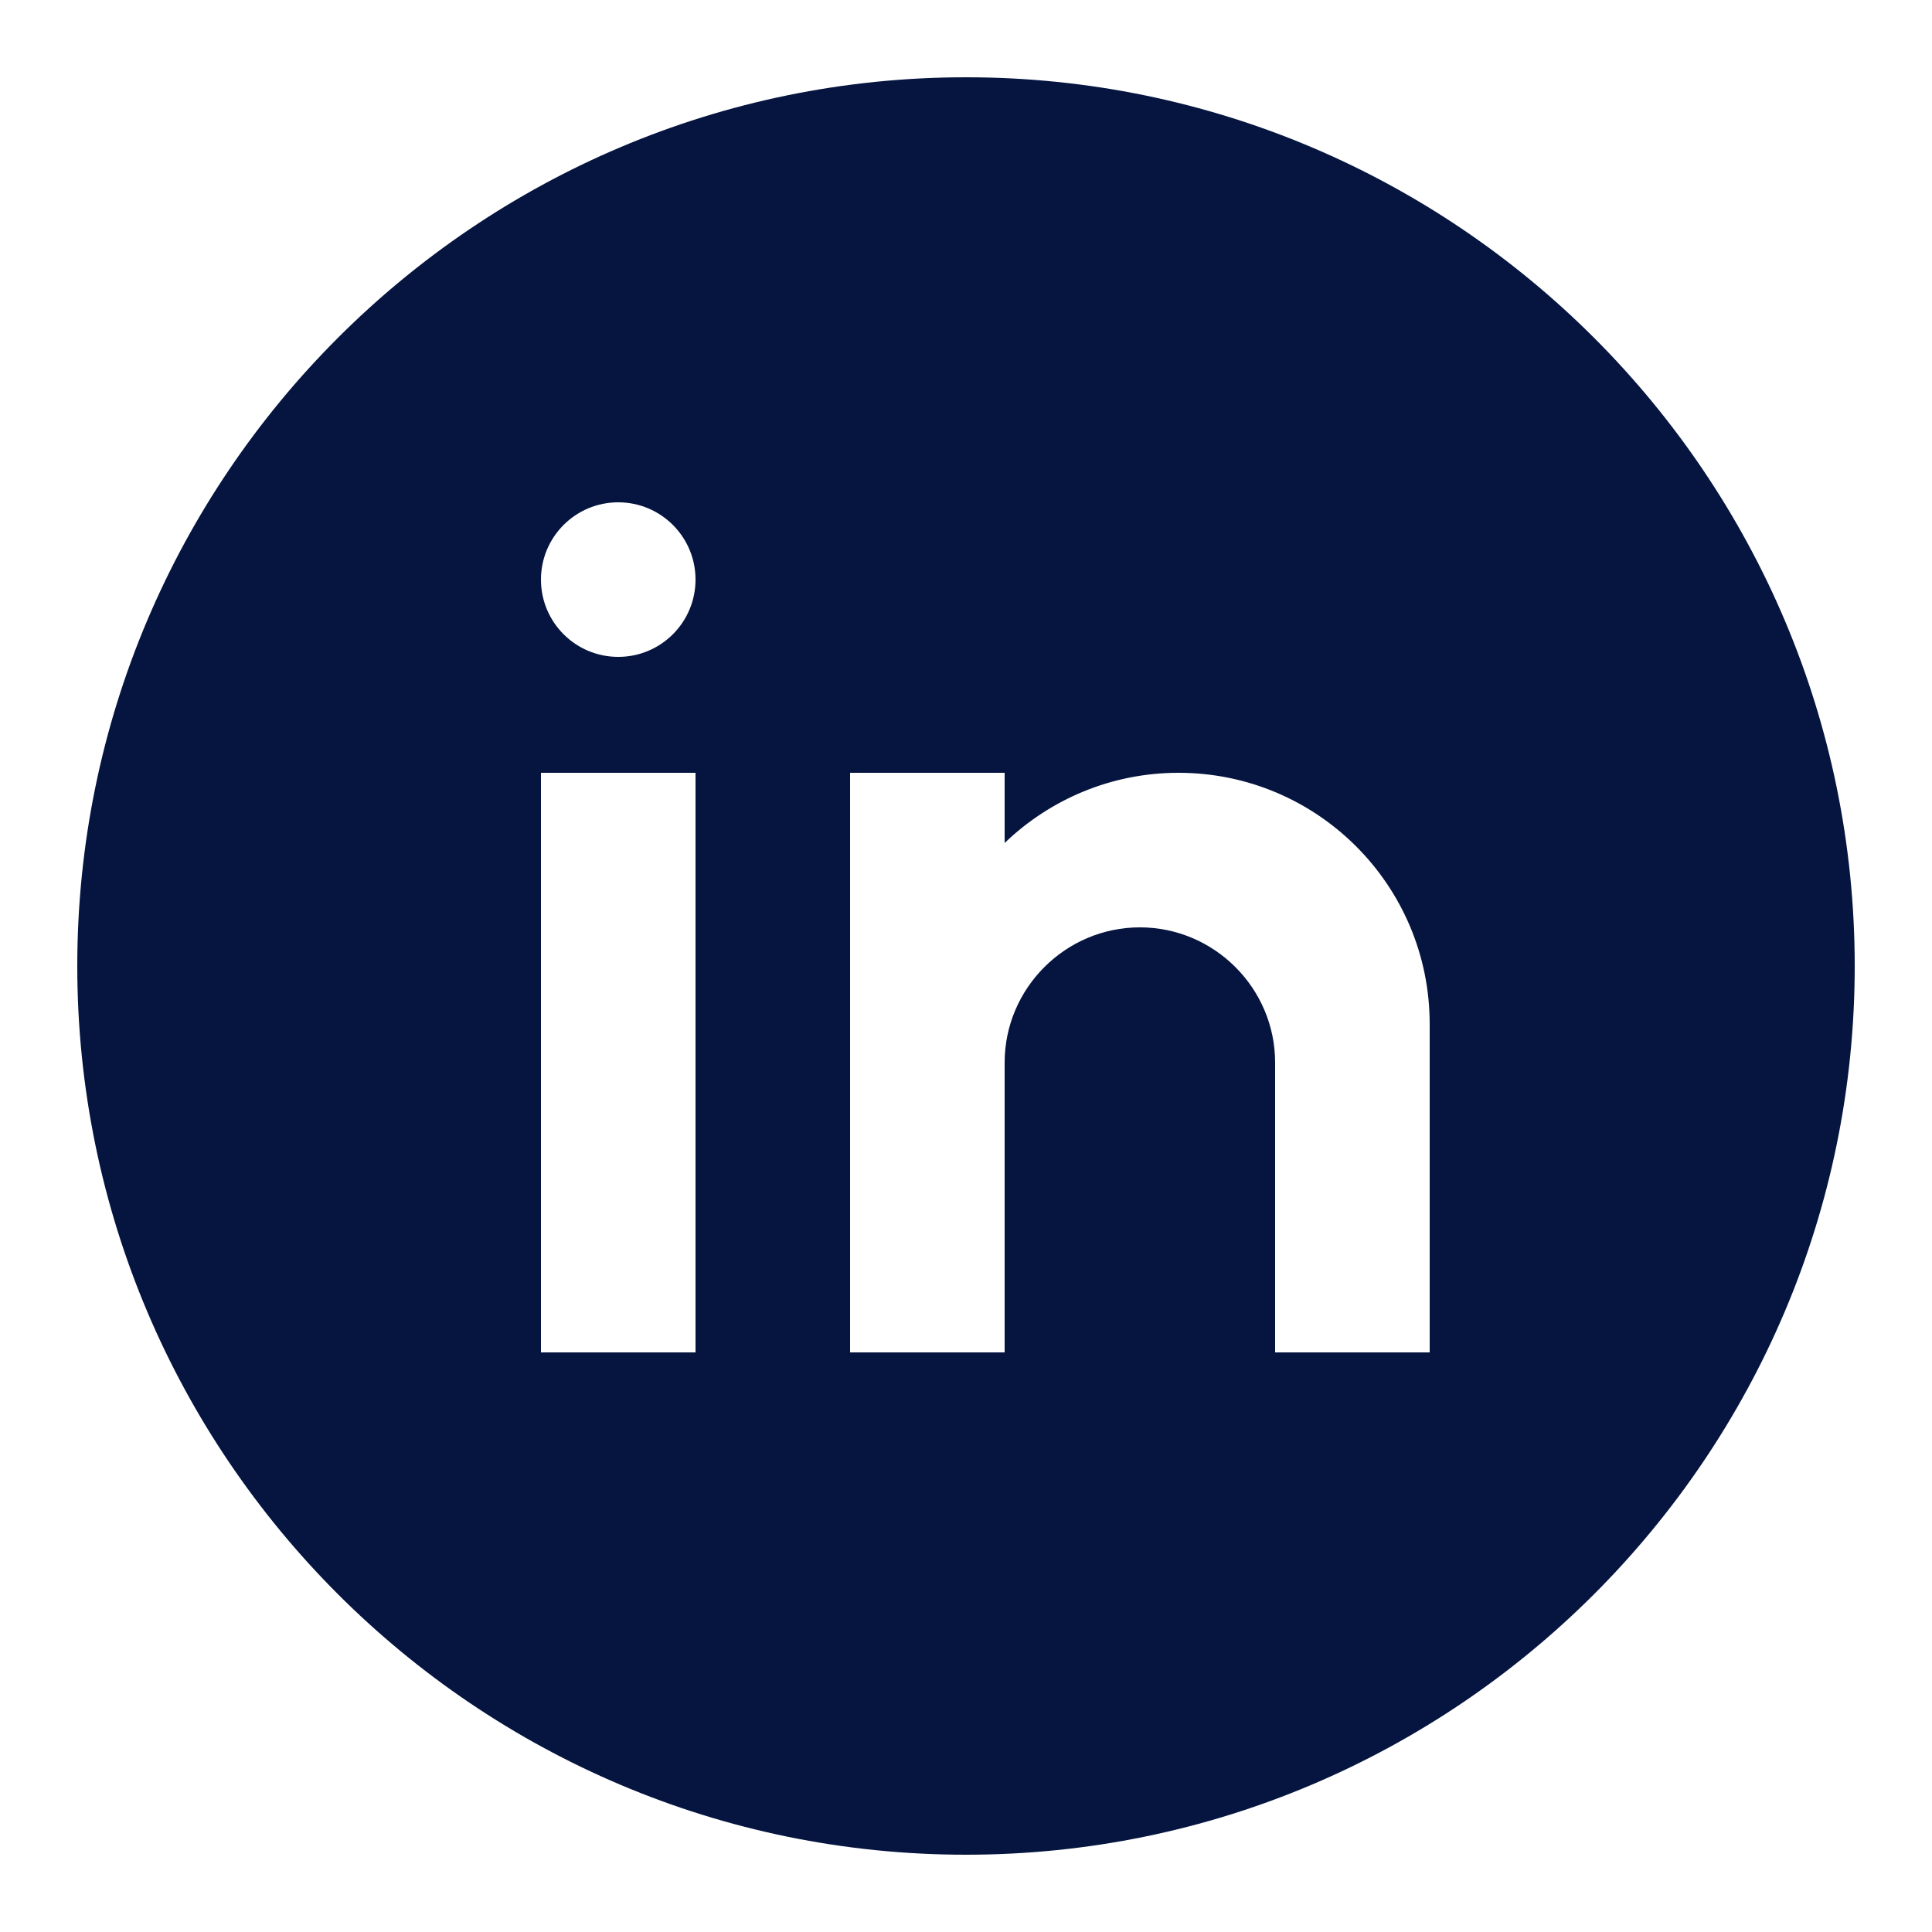
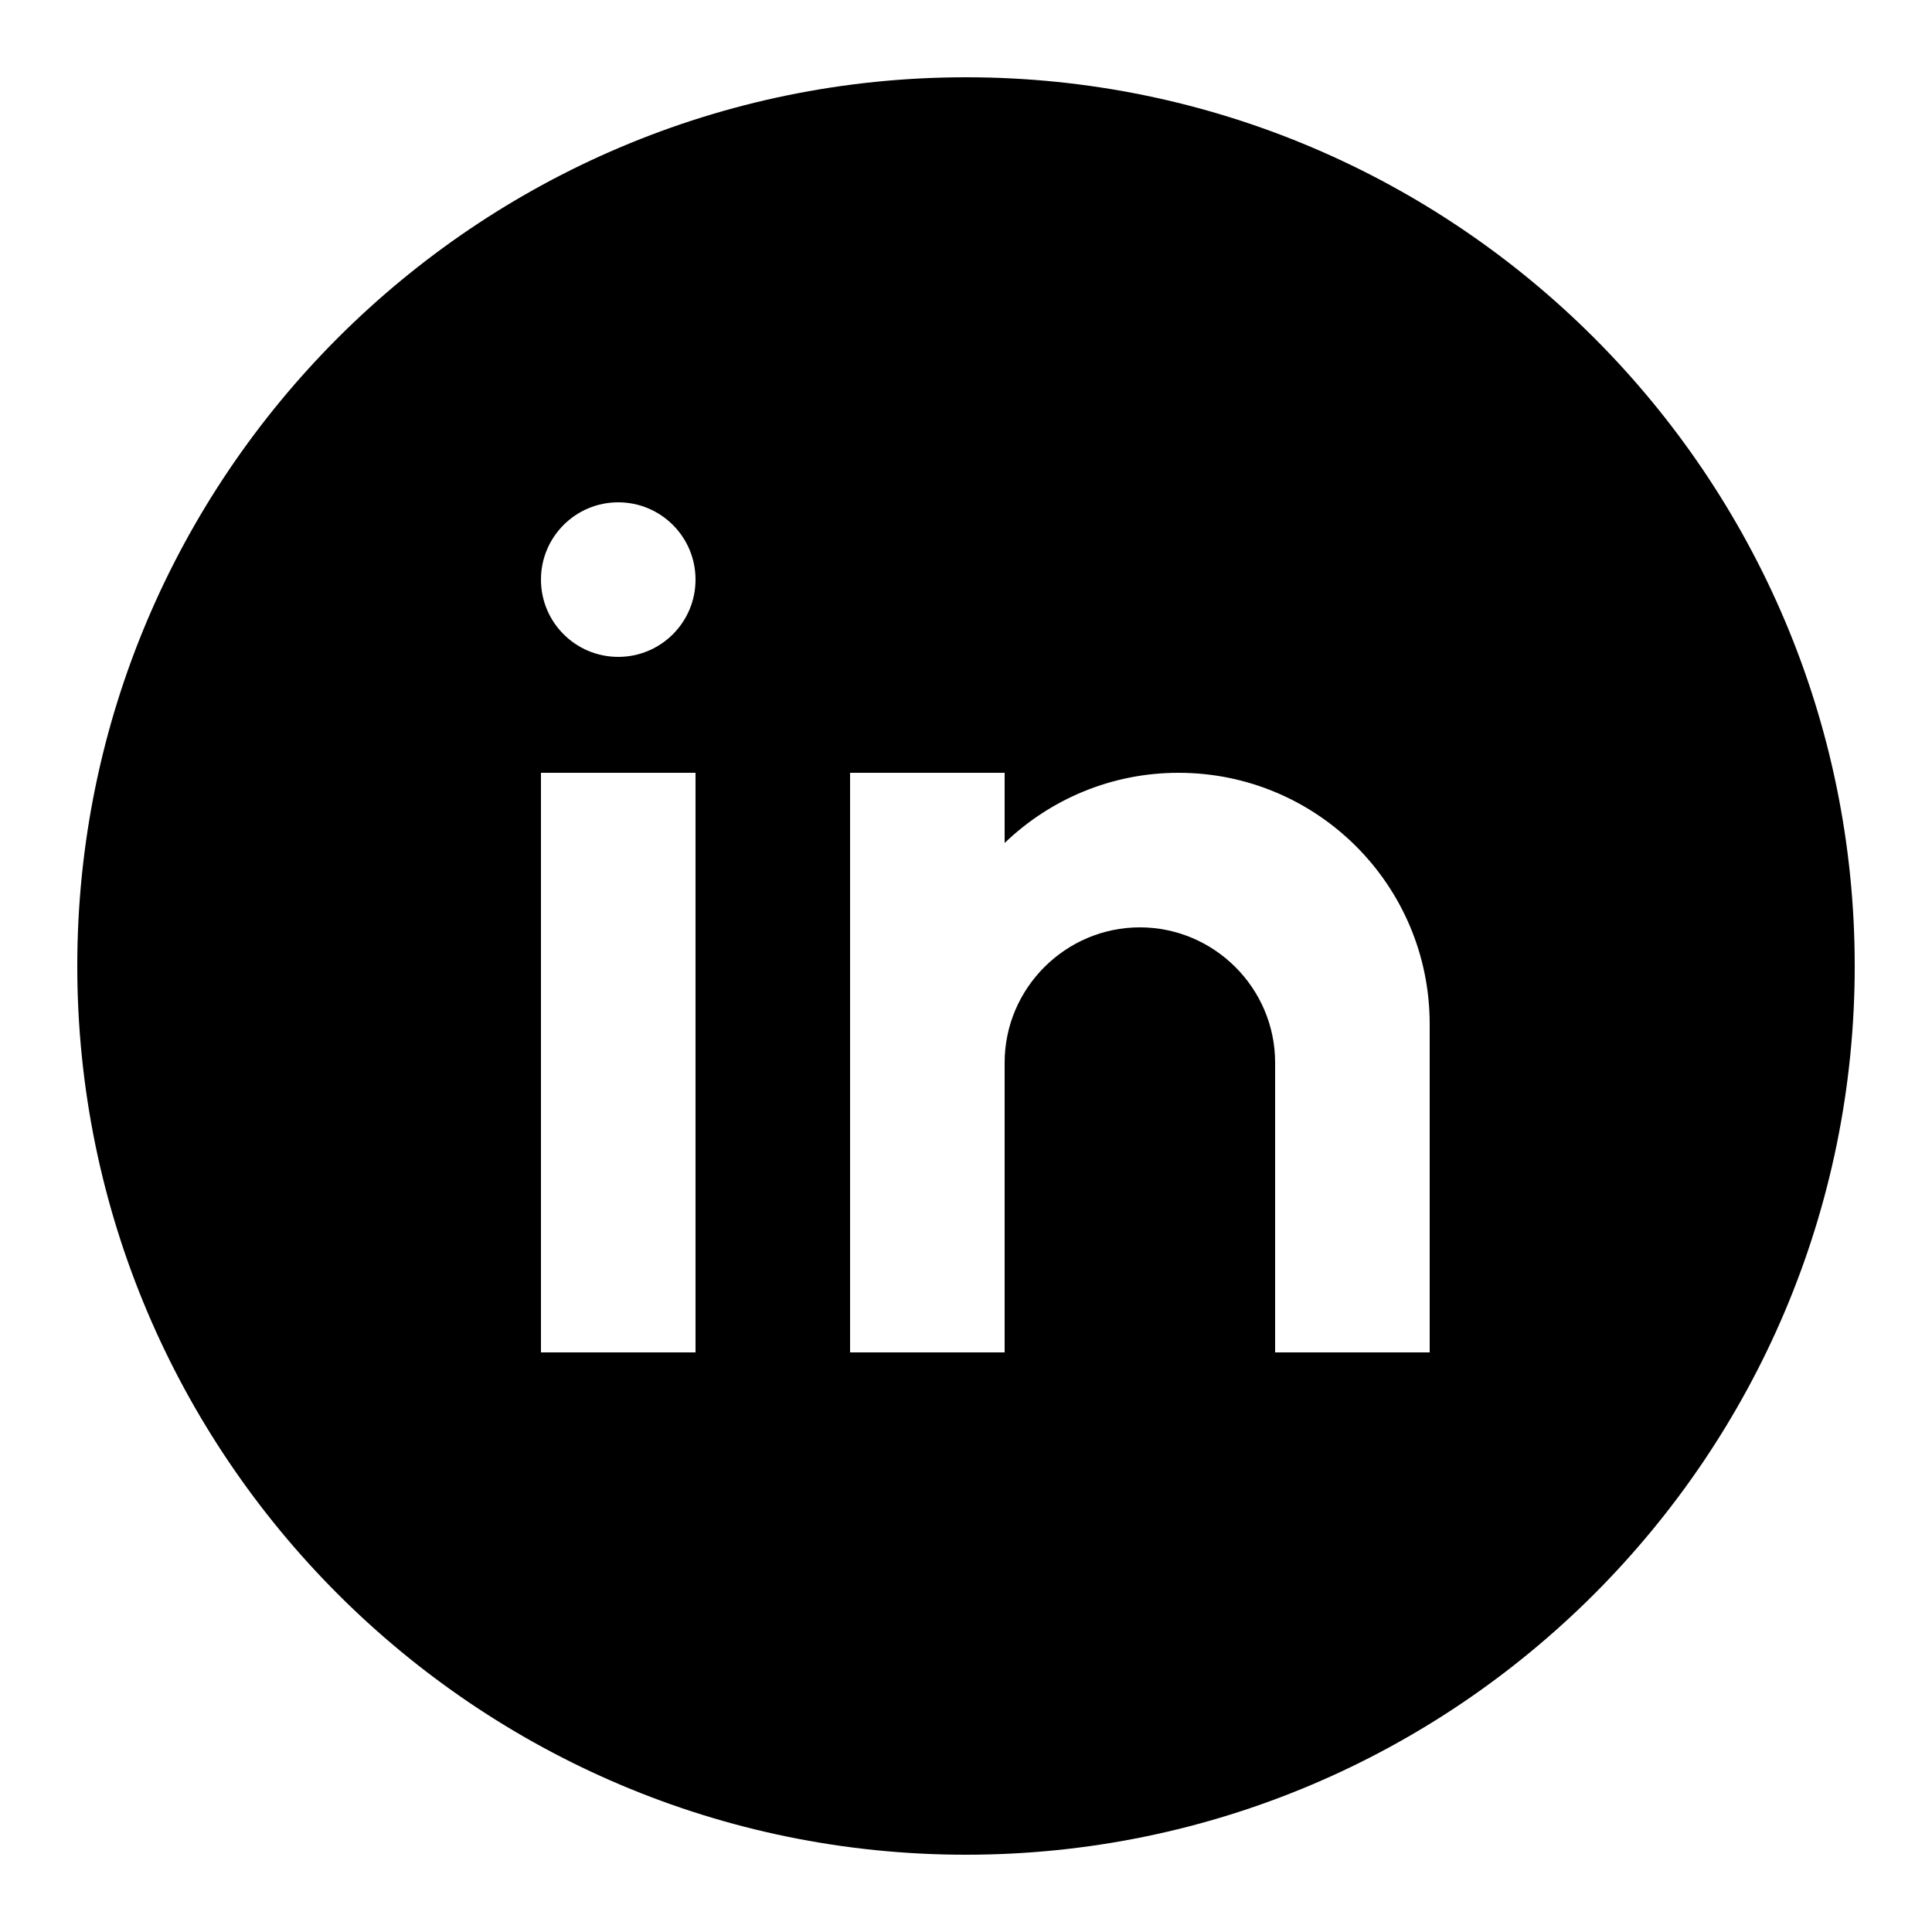
- <svg xmlns="http://www.w3.org/2000/svg" fill="#051540" viewBox="0 0 50 50" width="50px" height="50px">
+ <svg xmlns="http://www.w3.org/2000/svg" viewBox="0 0 50 50" width="50px" height="50px">
  <path d="M25,2C12.318,2,2,12.317,2,25s10.318,23,23,23s23-10.317,23-23S37.682,2,25,2z M18,35h-4V20h4V35z M16,17 c-1.105,0-2-0.895-2-2c0-1.105,0.895-2,2-2s2,0.895,2,2C18,16.105,17.105,17,16,17z M37,35h-4v-5v-2.5c0-1.925-1.575-3.5-3.5-3.5 S26,25.575,26,27.5V35h-4V20h4v1.816C27.168,20.694,28.752,20,30.5,20c3.59,0,6.5,2.91,6.5,6.5V35z" />
</svg>
